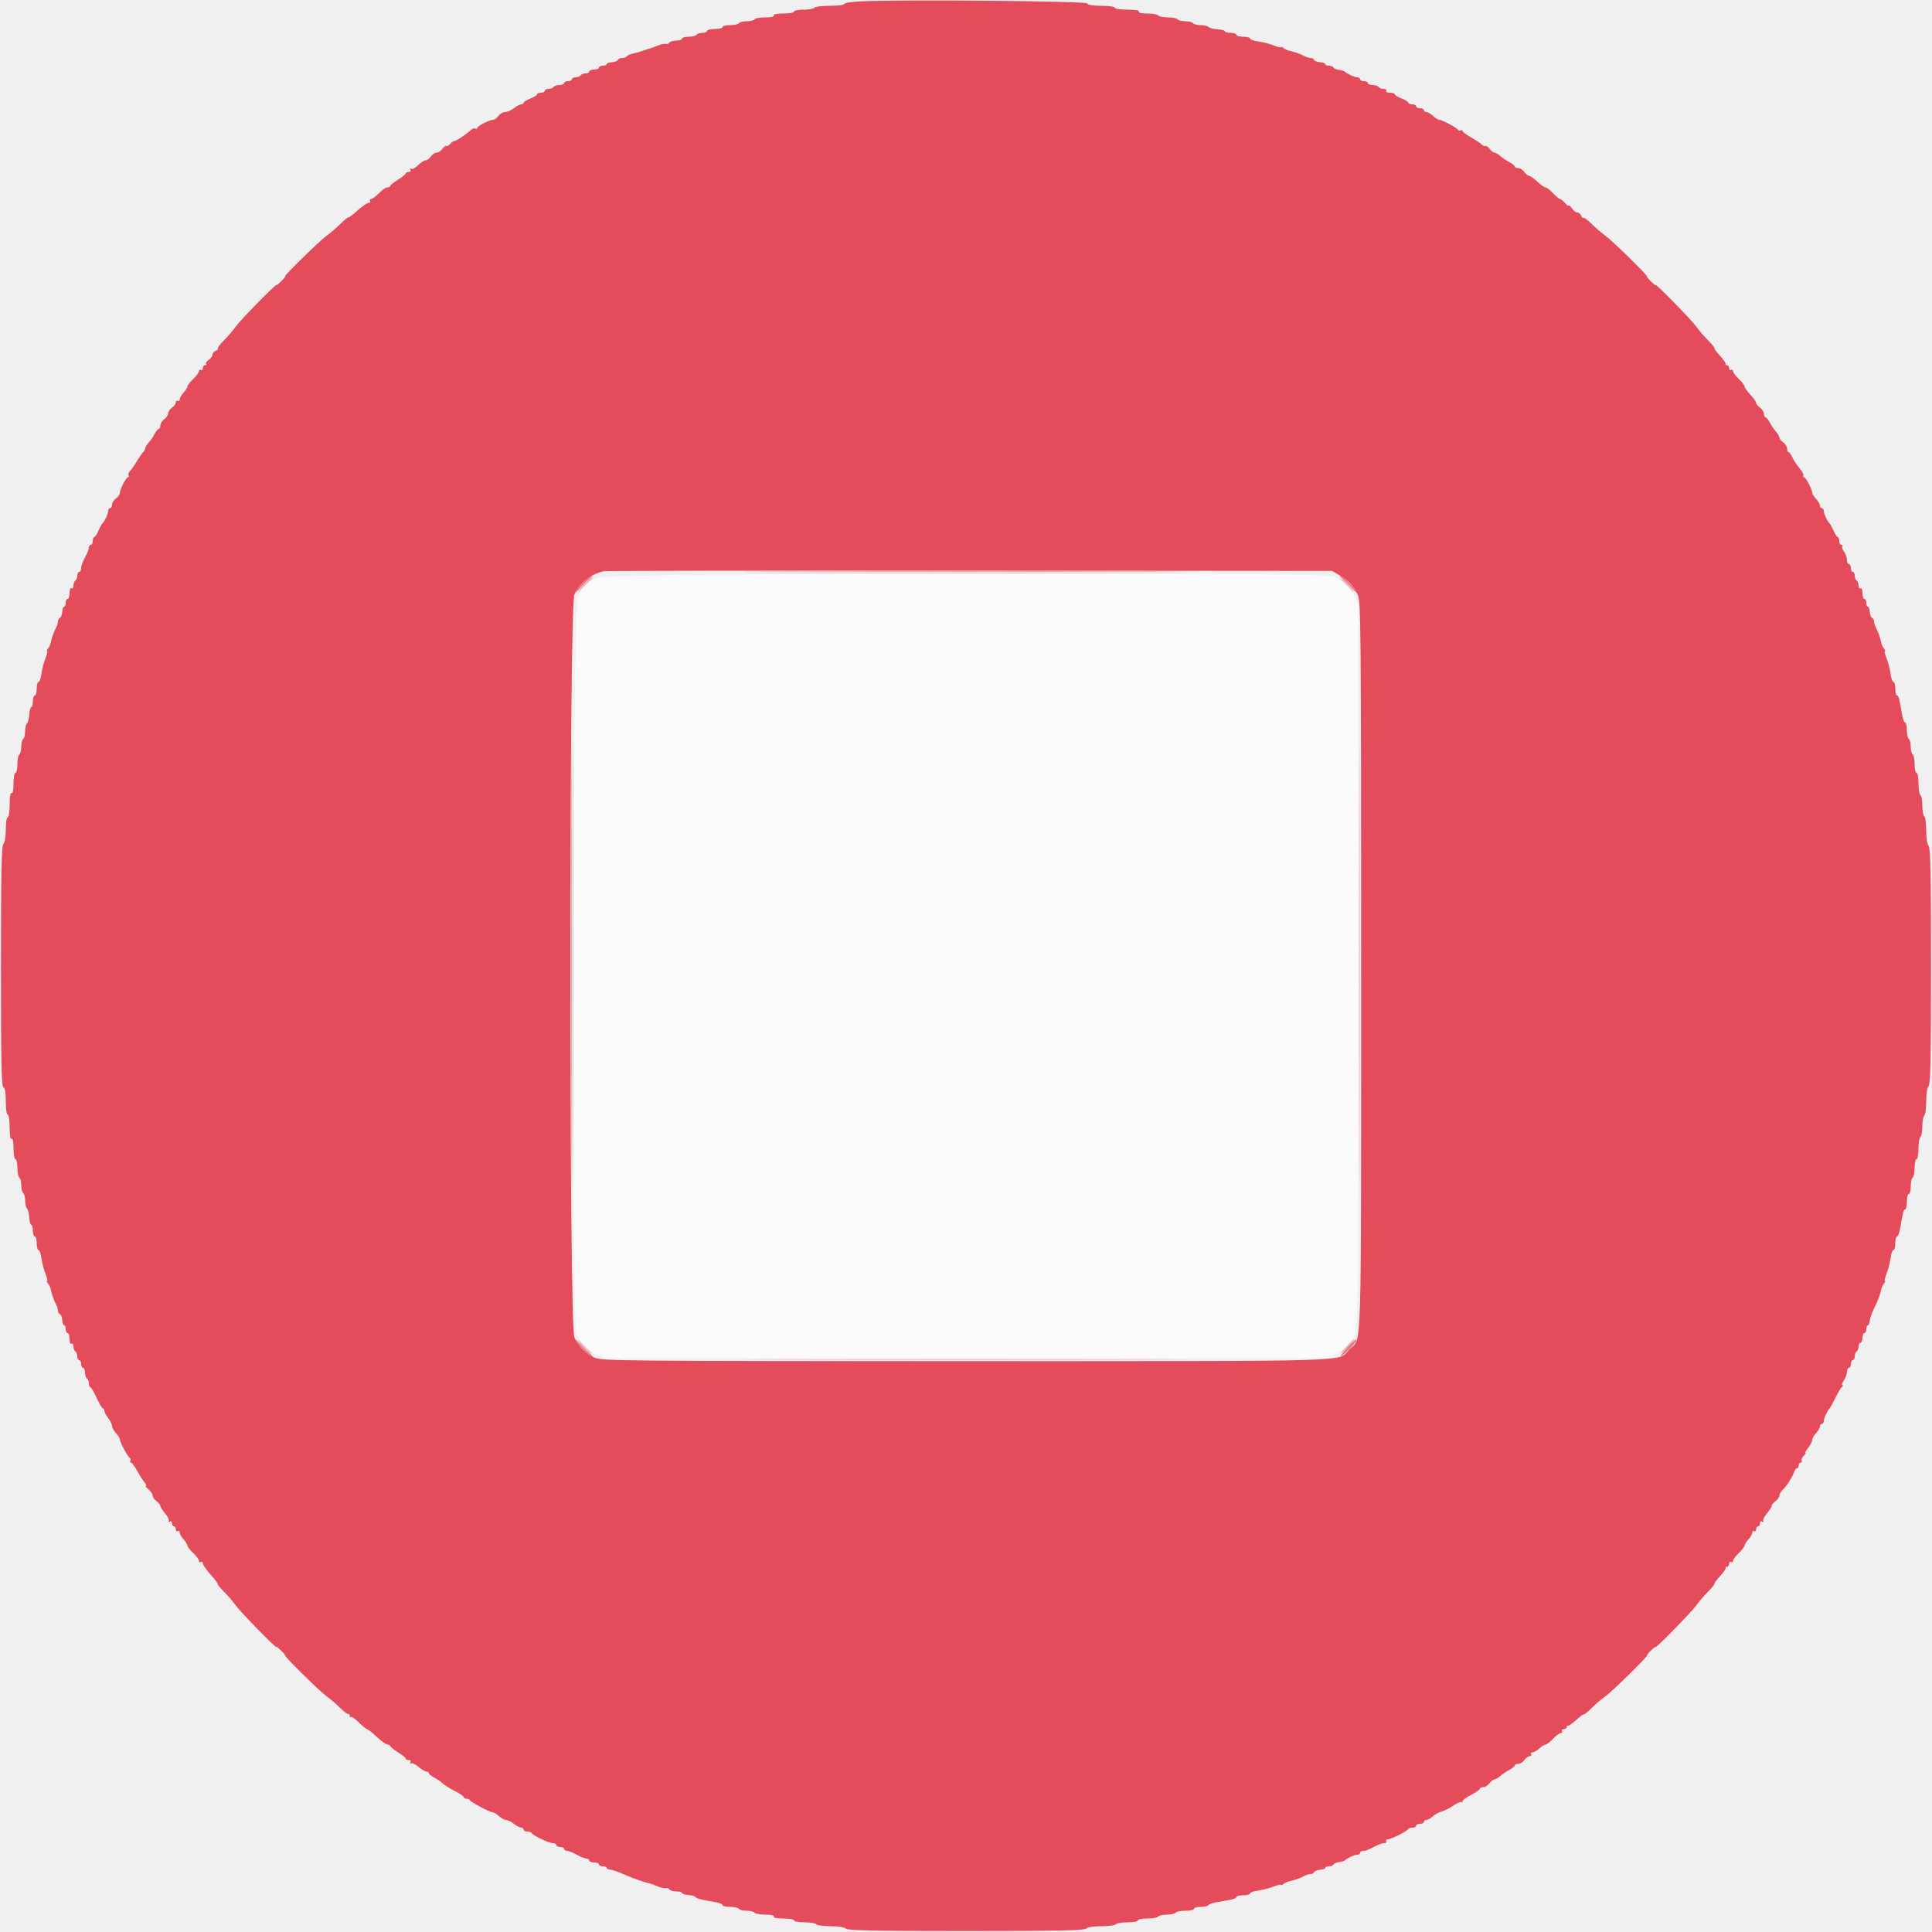
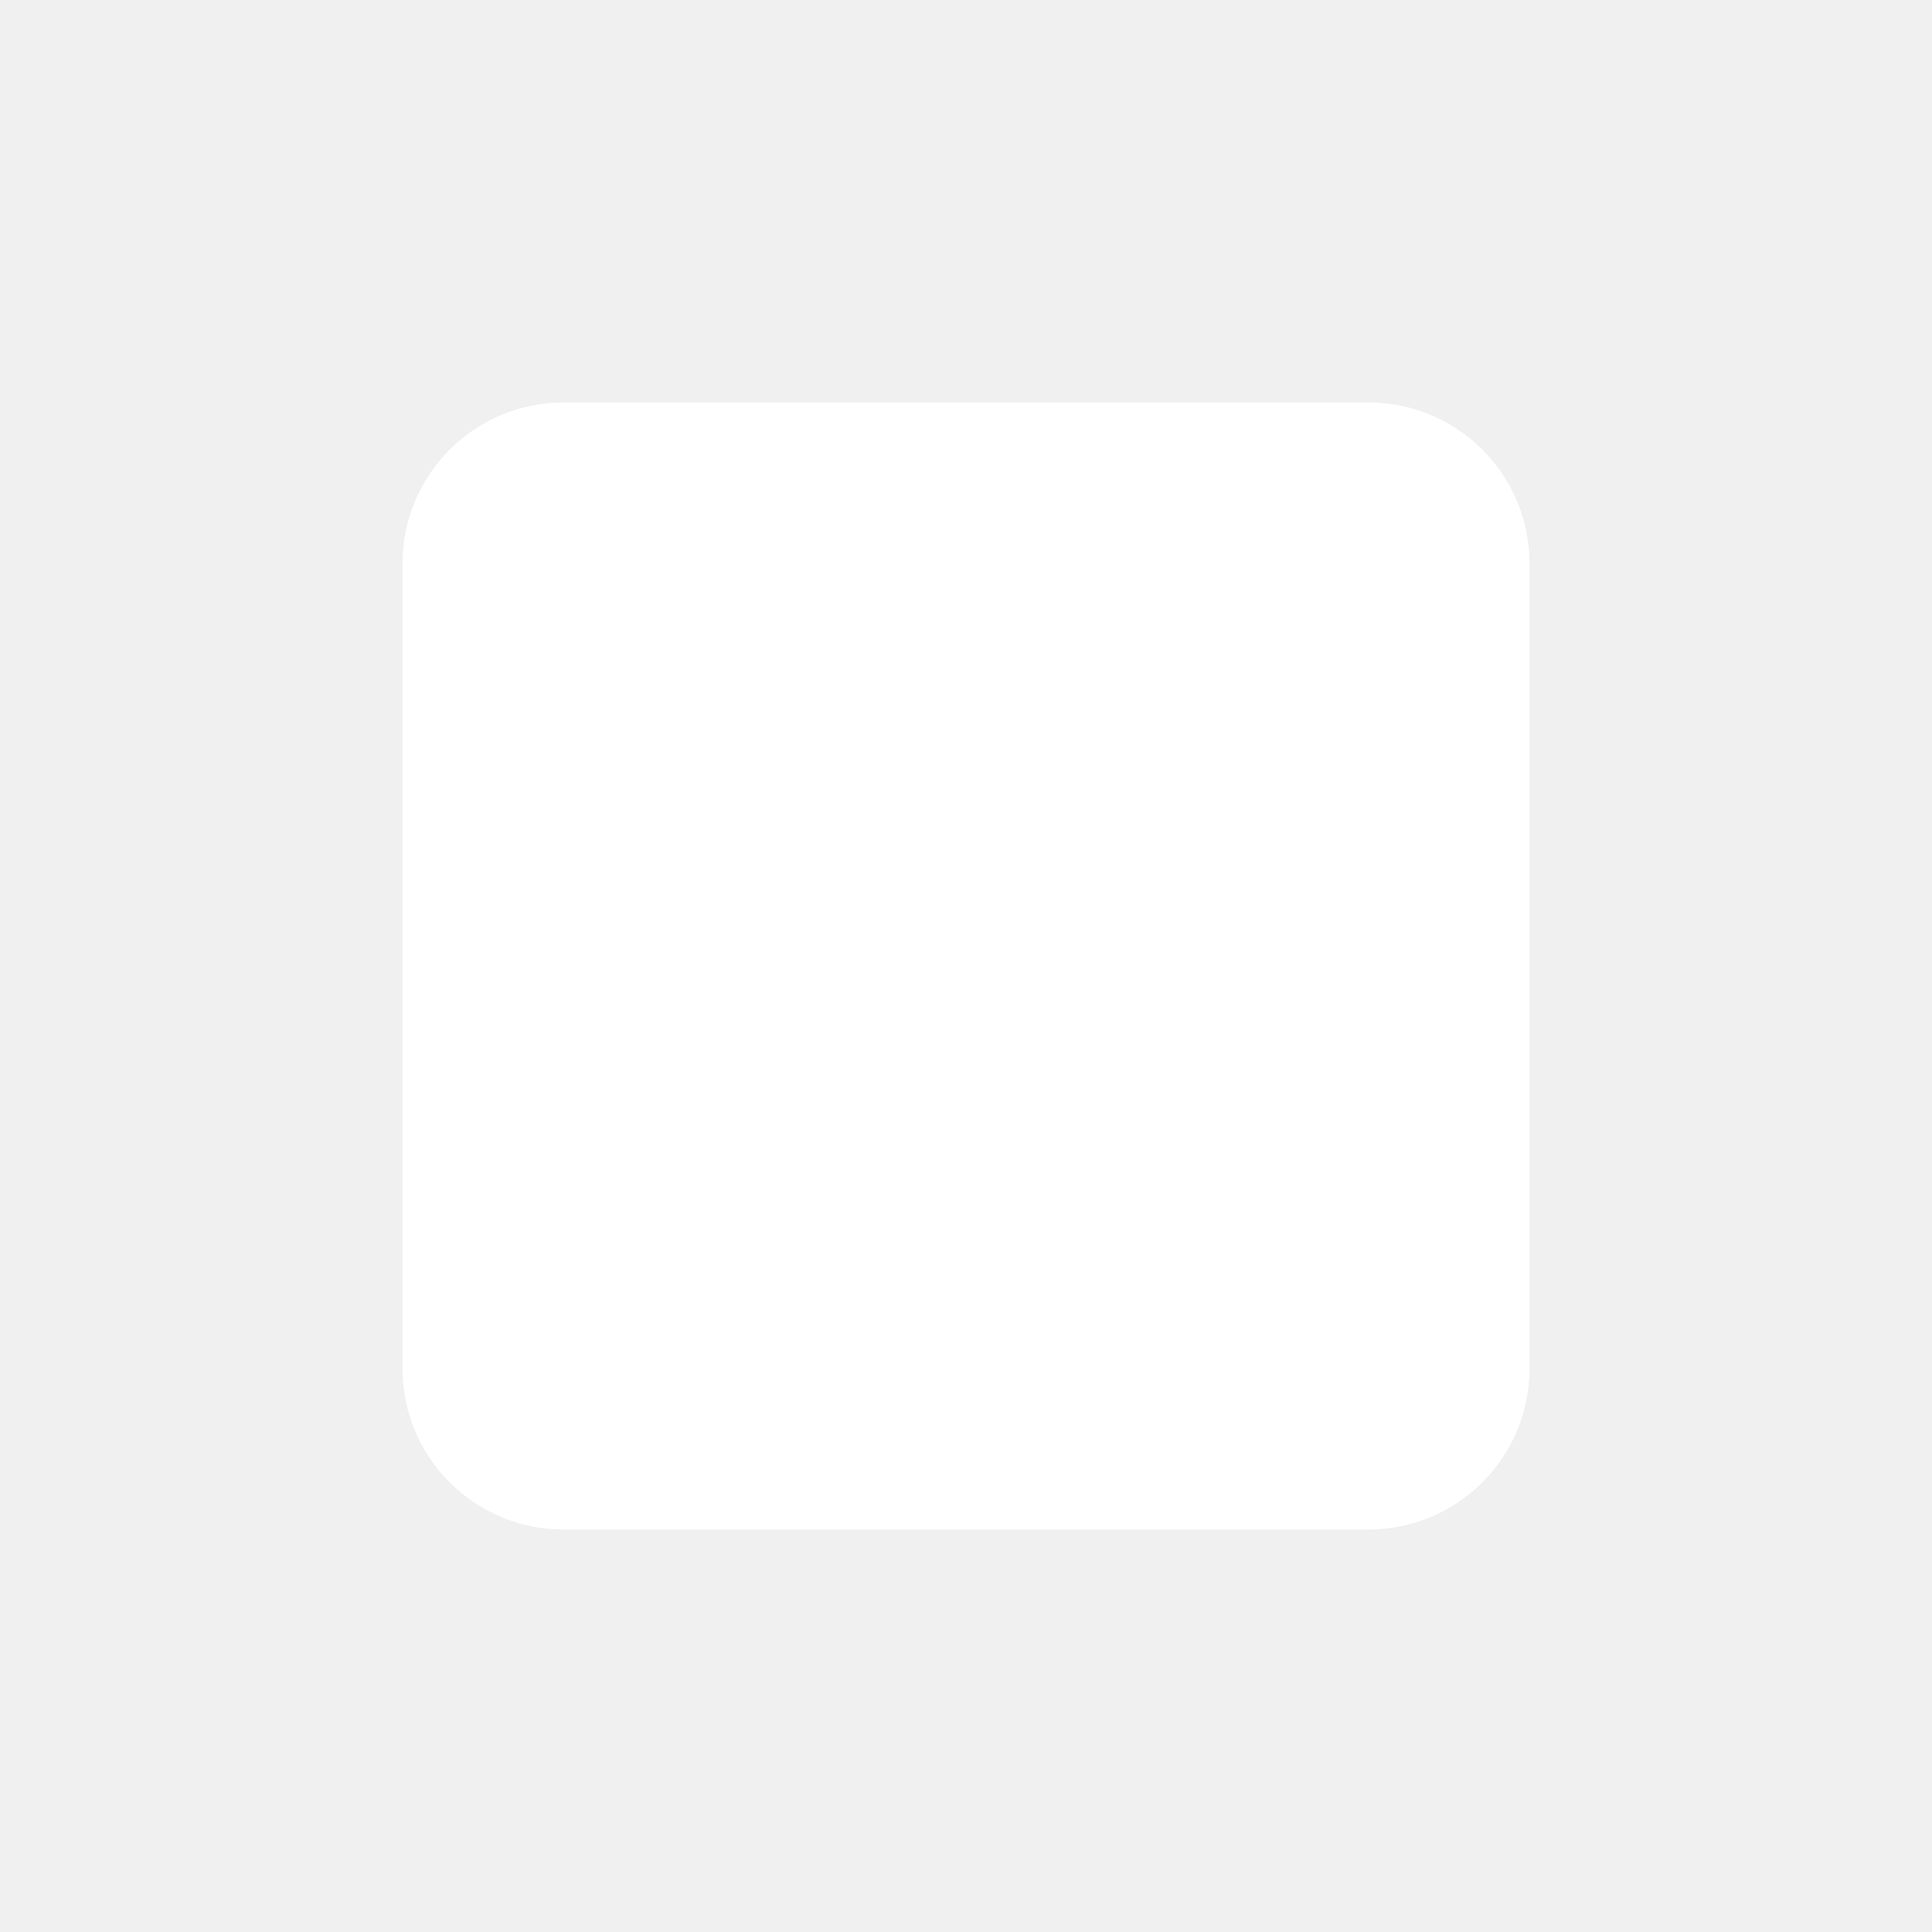
- <svg xmlns="http://www.w3.org/2000/svg" id="svg" version="1.1" width="400" height="400" viewBox="0, 0, 400,400">
-   <g id="svgg">
-     <path id="path0" d="M123.435 119.613 C 121.290 120.683,120.588 121.388,119.626 123.434 C 118.547 125.730,118.293 273.489,119.364 276.051 C 120.248 278.167,121.432 279.433,123.387 280.352 L 125.191 281.200 200.000 281.200 L 274.809 281.200 276.613 280.352 C 277.606 279.885,278.790 279.030,279.245 278.452 C 281.310 275.828,281.200 280.234,281.200 199.947 L 281.200 125.191 280.352 123.387 C 279.433 121.432,278.167 120.248,276.051 119.364 C 273.581 118.331,125.518 118.573,123.435 119.613 " stroke="none" fill="#fbfbfb" fill-rule="evenodd" />
-     <path id="path1" d="M178.300 0.275 C 176.375 0.361,174.800 0.604,174.800 0.816 C 174.800 1.027,173.461 1.200,171.824 1.200 C 170.187 1.200,168.736 1.380,168.600 1.600 C 168.464 1.820,167.463 2.000,166.376 2.000 C 165.289 2.000,164.400 2.180,164.400 2.400 C 164.400 2.620,163.399 2.800,162.176 2.800 C 160.796 2.800,160.047 2.952,160.200 3.200 C 160.352 3.446,159.679 3.600,158.447 3.600 C 157.347 3.600,156.336 3.780,156.200 4.000 C 156.064 4.220,155.344 4.400,154.600 4.400 C 153.856 4.400,153.136 4.580,153.000 4.800 C 152.864 5.020,152.043 5.200,151.176 5.200 C 150.309 5.200,149.600 5.380,149.600 5.600 C 149.600 5.820,148.880 6.000,148.000 6.000 C 147.120 6.000,146.400 6.180,146.400 6.400 C 146.400 6.620,145.961 6.800,145.424 6.800 C 144.887 6.800,144.336 6.980,144.200 7.200 C 144.064 7.420,143.333 7.600,142.576 7.600 C 141.819 7.600,141.200 7.780,141.200 8.000 C 141.200 8.220,140.671 8.400,140.024 8.400 C 139.377 8.400,138.730 8.590,138.587 8.821 C 138.444 9.053,138.118 9.172,137.863 9.086 C 137.609 8.999,136.816 9.172,136.102 9.469 C 135.388 9.766,134.668 10.029,134.502 10.052 C 134.336 10.076,133.750 10.267,133.200 10.477 C 132.650 10.687,131.701 10.958,131.092 11.081 C 130.482 11.203,129.886 11.460,129.768 11.652 C 129.650 11.843,129.218 12.000,128.810 12.000 C 128.401 12.000,128.007 12.178,127.933 12.397 C 127.860 12.615,127.305 12.834,126.700 12.884 C 126.095 12.934,125.600 13.115,125.600 13.287 C 125.600 13.459,125.240 13.600,124.800 13.600 C 124.360 13.600,124.000 13.780,124.000 14.000 C 124.000 14.220,123.550 14.400,123.000 14.400 C 122.450 14.400,122.000 14.580,122.000 14.800 C 122.000 15.020,121.651 15.200,121.224 15.200 C 120.797 15.200,120.336 15.380,120.200 15.600 C 120.064 15.820,119.603 16.000,119.176 16.000 C 118.749 16.000,118.400 16.180,118.400 16.400 C 118.400 16.620,118.040 16.800,117.600 16.800 C 117.160 16.800,116.800 16.980,116.800 17.200 C 116.800 17.420,116.361 17.600,115.824 17.600 C 115.287 17.600,114.736 17.780,114.600 18.000 C 114.464 18.220,114.003 18.400,113.576 18.400 C 113.149 18.400,112.800 18.580,112.800 18.800 C 112.800 19.020,112.440 19.200,112.000 19.200 C 111.560 19.200,111.200 19.346,111.200 19.525 C 111.200 19.704,110.570 20.098,109.800 20.400 C 109.030 20.702,108.400 21.096,108.400 21.275 C 108.400 21.454,108.175 21.604,107.900 21.609 C 107.625 21.614,106.950 21.970,106.400 22.400 C 105.850 22.830,105.035 23.186,104.588 23.191 C 104.142 23.196,103.517 23.560,103.200 24.000 C 102.883 24.440,102.399 24.800,102.125 24.800 C 101.356 24.800,98.800 26.105,98.800 26.498 C 98.800 26.690,98.635 26.745,98.432 26.620 C 98.230 26.495,97.820 26.619,97.521 26.896 C 96.557 27.791,94.443 29.200,94.065 29.200 C 93.863 29.200,93.476 29.468,93.204 29.796 C 92.932 30.123,92.583 30.313,92.428 30.217 C 92.273 30.121,91.893 30.393,91.585 30.821 C 91.276 31.250,90.743 31.600,90.400 31.600 C 90.057 31.600,89.517 31.960,89.200 32.400 C 88.883 32.840,88.385 33.200,88.094 33.200 C 87.802 33.200,87.110 33.653,86.556 34.208 C 86.002 34.762,85.352 35.094,85.112 34.946 C 84.851 34.785,84.791 34.862,84.962 35.138 C 85.131 35.412,84.993 35.600,84.624 35.600 C 84.281 35.600,84.000 35.738,84.000 35.906 C 84.000 36.074,83.280 36.656,82.400 37.200 C 81.520 37.744,80.800 38.326,80.800 38.494 C 80.800 38.662,80.532 38.800,80.203 38.800 C 79.875 38.800,79.091 39.340,78.460 40.000 C 77.829 40.660,77.097 41.200,76.833 41.200 C 76.569 41.200,76.464 41.380,76.600 41.600 C 76.736 41.820,76.604 42.000,76.308 42.000 C 76.011 42.000,74.976 42.716,74.009 43.592 C 73.042 44.467,72.182 45.116,72.100 45.033 C 72.017 44.950,71.286 45.545,70.475 46.355 C 69.664 47.165,68.396 48.252,67.659 48.771 C 66.319 49.712,58.654 57.200,59.029 57.200 C 59.139 57.200,58.817 57.626,58.314 58.146 C 57.811 58.667,57.343 59.045,57.274 58.987 C 57.059 58.807,49.764 66.246,48.771 67.659 C 48.252 68.396,47.165 69.664,46.355 70.475 C 45.545 71.286,44.980 72.046,45.099 72.165 C 45.217 72.284,45.019 72.495,44.657 72.633 C 44.296 72.772,44.000 73.126,44.000 73.420 C 44.000 73.714,43.641 74.206,43.203 74.513 C 42.764 74.820,42.524 75.191,42.669 75.336 C 42.814 75.481,42.723 75.600,42.467 75.600 C 42.210 75.600,42.000 75.881,42.000 76.224 C 42.000 76.567,41.820 76.736,41.600 76.600 C 41.380 76.464,41.200 76.569,41.200 76.833 C 41.200 77.097,40.660 77.829,40.000 78.460 C 39.340 79.091,38.800 79.793,38.800 80.020 C 38.800 80.247,38.440 80.820,38.000 81.292 C 37.560 81.764,37.200 82.398,37.200 82.699 C 37.200 83.001,37.020 83.136,36.800 83.000 C 36.580 82.864,36.400 82.994,36.400 83.288 C 36.400 83.583,36.040 84.083,35.600 84.400 C 35.160 84.717,34.800 85.257,34.800 85.600 C 34.800 85.943,34.440 86.483,34.000 86.800 C 33.560 87.117,33.200 87.697,33.200 88.088 C 33.200 88.480,33.050 88.800,32.868 88.800 C 32.685 88.800,32.281 89.295,31.970 89.900 C 31.660 90.505,31.134 91.270,30.803 91.600 C 30.471 91.930,30.141 92.468,30.068 92.796 C 29.995 93.124,29.806 93.484,29.647 93.596 C 29.488 93.708,28.924 94.520,28.394 95.400 C 27.864 96.280,27.197 97.240,26.911 97.532 C 26.626 97.825,26.495 98.230,26.620 98.432 C 26.745 98.635,26.690 98.800,26.498 98.800 C 26.105 98.800,24.800 101.356,24.800 102.125 C 24.800 102.399,24.440 102.883,24.000 103.200 C 23.560 103.517,23.200 104.097,23.200 104.488 C 23.200 104.880,23.020 105.200,22.800 105.200 C 22.580 105.200,22.400 105.472,22.400 105.805 C 22.400 106.392,21.640 107.994,21.168 108.400 C 21.040 108.510,20.681 109.185,20.370 109.900 C 20.059 110.615,19.669 111.200,19.502 111.200 C 19.336 111.200,19.200 111.560,19.200 112.000 C 19.200 112.440,19.020 112.800,18.800 112.800 C 18.580 112.800,18.400 113.065,18.400 113.388 C 18.400 113.711,18.040 114.617,17.600 115.400 C 17.160 116.183,16.800 117.179,16.800 117.612 C 16.800 118.045,16.620 118.400,16.400 118.400 C 16.180 118.400,16.000 118.749,16.000 119.176 C 16.000 119.603,15.820 120.064,15.600 120.200 C 15.380 120.336,15.200 120.807,15.200 121.247 C 15.200 121.687,15.020 121.936,14.800 121.800 C 14.567 121.656,14.400 122.063,14.400 122.776 C 14.400 123.449,14.220 124.000,14.000 124.000 C 13.780 124.000,13.600 124.360,13.600 124.800 C 13.600 125.240,13.459 125.600,13.287 125.600 C 13.115 125.600,12.934 126.095,12.884 126.700 C 12.834 127.305,12.615 127.860,12.397 127.933 C 12.178 128.007,12.000 128.324,12.000 128.639 C 12.000 128.953,11.833 129.523,11.629 129.905 C 11.146 130.811,10.717 132.009,10.532 132.969 C 10.451 133.391,10.186 133.976,9.943 134.269 C 9.701 134.561,9.610 134.800,9.741 134.800 C 9.873 134.800,9.789 135.295,9.555 135.900 C 9.015 137.294,8.762 138.266,8.512 139.900 C 8.402 140.615,8.152 141.200,7.956 141.200 C 7.760 141.200,7.600 141.830,7.600 142.600 C 7.600 143.370,7.420 144.000,7.200 144.000 C 6.980 144.000,6.800 144.540,6.800 145.200 C 6.800 145.860,6.657 146.400,6.482 146.400 C 6.307 146.400,6.118 147.075,6.063 147.899 C 6.007 148.724,5.790 149.570,5.581 149.779 C 5.371 149.989,5.200 150.743,5.200 151.456 C 5.200 152.169,5.020 152.864,4.800 153.000 C 4.580 153.136,4.400 153.856,4.400 154.600 C 4.400 155.344,4.220 156.064,4.000 156.200 C 3.780 156.336,3.600 157.247,3.600 158.224 C 3.600 159.201,3.420 160.000,3.200 160.000 C 2.980 160.000,2.800 161.001,2.800 162.224 C 2.800 163.604,2.648 164.353,2.400 164.200 C 2.149 164.045,2.000 164.929,2.000 166.576 C 2.000 168.059,1.826 169.200,1.600 169.200 C 1.376 169.200,1.200 170.307,1.200 171.720 C 1.200 173.203,0.994 174.446,0.700 174.740 C 0.311 175.129,0.200 180.743,0.200 200.087 C 0.200 219.608,0.307 224.969,0.700 225.100 C 1.036 225.212,1.200 226.176,1.200 228.033 C 1.200 229.611,1.372 230.800,1.600 230.800 C 1.826 230.800,2.000 231.941,2.000 233.424 C 2.000 235.071,2.149 235.955,2.400 235.800 C 2.648 235.647,2.800 236.396,2.800 237.776 C 2.800 238.999,2.980 240.000,3.200 240.000 C 3.420 240.000,3.600 240.799,3.600 241.776 C 3.600 242.753,3.780 243.664,4.000 243.800 C 4.220 243.936,4.400 244.656,4.400 245.400 C 4.400 246.144,4.580 246.864,4.800 247.000 C 5.020 247.136,5.200 247.831,5.200 248.544 C 5.200 249.257,5.371 250.011,5.581 250.221 C 5.790 250.430,6.007 251.276,6.063 252.101 C 6.118 252.925,6.307 253.600,6.482 253.600 C 6.657 253.600,6.800 254.140,6.800 254.800 C 6.800 255.460,6.980 256.000,7.200 256.000 C 7.420 256.000,7.600 256.630,7.600 257.400 C 7.600 258.170,7.760 258.800,7.956 258.800 C 8.152 258.800,8.402 259.385,8.512 260.100 C 8.762 261.734,9.015 262.706,9.555 264.100 C 9.789 264.705,9.873 265.200,9.741 265.200 C 9.610 265.200,9.701 265.439,9.943 265.731 C 10.186 266.024,10.451 266.609,10.532 267.031 C 10.717 267.991,11.146 269.189,11.629 270.095 C 11.833 270.477,12.000 271.047,12.000 271.361 C 12.000 271.676,12.178 271.993,12.397 272.067 C 12.615 272.140,12.834 272.695,12.884 273.300 C 12.934 273.905,13.115 274.400,13.287 274.400 C 13.459 274.400,13.600 274.760,13.600 275.200 C 13.600 275.640,13.780 276.000,14.000 276.000 C 14.220 276.000,14.400 276.551,14.400 277.224 C 14.400 277.937,14.567 278.344,14.800 278.200 C 15.020 278.064,15.200 278.313,15.200 278.753 C 15.200 279.193,15.380 279.664,15.600 279.800 C 15.820 279.936,16.000 280.397,16.000 280.824 C 16.000 281.251,16.180 281.600,16.400 281.600 C 16.620 281.600,16.800 281.960,16.800 282.400 C 16.800 282.840,16.980 283.200,17.200 283.200 C 17.420 283.200,17.600 283.639,17.600 284.176 C 17.600 284.713,17.780 285.264,18.000 285.400 C 18.220 285.536,18.400 285.997,18.400 286.424 C 18.400 286.851,18.535 287.201,18.700 287.201 C 18.865 287.202,19.450 288.192,20.000 289.400 C 20.550 290.608,21.135 291.598,21.300 291.599 C 21.465 291.599,21.604 291.825,21.609 292.100 C 21.614 292.375,21.970 293.050,22.400 293.600 C 22.830 294.150,23.186 294.881,23.191 295.225 C 23.196 295.568,23.560 296.236,24.000 296.708 C 24.440 297.180,24.800 297.749,24.800 297.971 C 24.800 298.534,26.403 301.555,26.848 301.830 C 27.049 301.954,27.109 302.223,26.983 302.428 C 26.856 302.632,26.910 302.800,27.103 302.800 C 27.295 302.800,27.873 303.565,28.386 304.500 C 28.899 305.435,29.590 306.515,29.921 306.900 C 30.253 307.285,30.379 307.600,30.201 307.600 C 30.023 307.600,30.265 307.936,30.739 308.347 C 31.212 308.758,31.600 309.348,31.600 309.659 C 31.600 309.969,31.960 310.483,32.400 310.800 C 32.840 311.117,33.200 311.562,33.200 311.788 C 33.201 312.015,33.647 312.718,34.192 313.352 C 34.737 313.986,35.069 314.689,34.930 314.914 C 34.784 315.149,34.873 315.202,35.138 315.038 C 35.412 314.869,35.600 315.007,35.600 315.376 C 35.600 315.719,35.780 316.000,36.000 316.000 C 36.220 316.000,36.400 316.281,36.400 316.624 C 36.400 316.967,36.580 317.136,36.800 317.000 C 37.020 316.864,37.200 316.999,37.200 317.301 C 37.200 317.602,37.560 318.236,38.000 318.708 C 38.440 319.180,38.800 319.753,38.800 319.980 C 38.800 320.207,39.340 320.909,40.000 321.540 C 40.660 322.171,41.200 322.903,41.200 323.167 C 41.200 323.431,41.380 323.536,41.600 323.400 C 41.820 323.264,42.000 323.396,42.000 323.692 C 42.000 323.989,42.716 325.024,43.592 325.991 C 44.467 326.958,45.116 327.818,45.033 327.900 C 44.950 327.983,45.545 328.714,46.355 329.525 C 47.165 330.336,48.252 331.604,48.771 332.341 C 49.712 333.681,57.200 341.346,57.200 340.971 C 57.200 340.861,57.626 341.183,58.146 341.686 C 58.667 342.189,59.051 342.651,59.000 342.713 C 58.826 342.925,66.281 350.261,67.643 351.218 C 68.389 351.743,69.664 352.835,70.475 353.645 C 71.286 354.455,72.051 355.016,72.175 354.892 C 72.299 354.768,72.400 354.907,72.400 355.200 C 72.400 355.493,72.514 355.619,72.653 355.480 C 72.793 355.341,73.531 355.851,74.293 356.613 C 75.056 357.376,75.820 358.000,75.991 358.000 C 76.161 358.000,77.066 358.720,78.000 359.600 C 78.934 360.480,79.947 361.200,80.249 361.200 C 80.552 361.200,80.800 361.338,80.800 361.506 C 80.800 361.674,81.520 362.256,82.400 362.800 C 83.280 363.344,84.000 363.926,84.000 364.094 C 84.000 364.262,84.281 364.400,84.624 364.400 C 84.993 364.400,85.131 364.588,84.962 364.862 C 84.798 365.127,84.851 365.216,85.086 365.070 C 85.311 364.931,86.014 365.263,86.648 365.808 C 87.282 366.353,88.025 366.799,88.300 366.800 C 88.575 366.800,88.800 366.950,88.800 367.132 C 88.800 367.315,89.295 367.719,89.900 368.030 C 90.505 368.340,91.270 368.869,91.600 369.204 C 91.930 369.539,93.055 370.244,94.100 370.770 C 95.145 371.296,96.000 371.877,96.000 372.063 C 96.000 372.248,96.255 372.400,96.567 372.400 C 96.878 372.400,97.193 372.535,97.267 372.700 C 97.447 373.105,101.389 375.200,101.971 375.200 C 102.225 375.200,102.820 375.560,103.292 376.000 C 103.764 376.440,104.432 376.804,104.775 376.809 C 105.119 376.814,105.850 377.170,106.400 377.600 C 106.950 378.030,107.625 378.386,107.900 378.391 C 108.175 378.396,108.400 378.580,108.400 378.800 C 108.400 379.020,108.745 379.200,109.167 379.200 C 109.588 379.200,109.993 379.335,110.067 379.500 C 110.288 379.999,113.622 381.600,114.438 381.600 C 114.857 381.600,115.200 381.780,115.200 382.000 C 115.200 382.220,115.560 382.400,116.000 382.400 C 116.440 382.400,116.800 382.580,116.800 382.800 C 116.800 383.020,117.065 383.200,117.388 383.200 C 117.711 383.200,118.617 383.560,119.400 384.000 C 120.183 384.440,121.089 384.800,121.412 384.800 C 121.735 384.800,122.000 384.980,122.000 385.200 C 122.000 385.420,122.450 385.600,123.000 385.600 C 123.550 385.600,124.000 385.780,124.000 386.000 C 124.000 386.220,124.360 386.400,124.800 386.400 C 125.240 386.400,125.600 386.542,125.600 386.715 C 125.600 386.888,125.934 387.055,126.342 387.086 C 126.750 387.116,127.875 387.493,128.842 387.923 C 130.869 388.825,133.866 389.892,134.400 389.902 C 134.510 389.904,135.230 390.168,136.000 390.488 C 136.770 390.809,137.609 391.001,137.863 390.914 C 138.118 390.828,138.444 390.947,138.587 391.179 C 138.730 391.410,139.377 391.600,140.024 391.600 C 140.671 391.600,141.200 391.742,141.200 391.915 C 141.200 392.088,141.778 392.274,142.484 392.328 C 143.191 392.382,143.866 392.575,143.984 392.758 C 144.187 393.069,145.181 393.323,148.300 393.863 C 149.015 393.986,149.600 394.248,149.600 394.444 C 149.600 394.640,150.309 394.800,151.176 394.800 C 152.043 394.800,152.864 394.980,153.000 395.200 C 153.136 395.420,153.856 395.600,154.600 395.600 C 155.344 395.600,156.064 395.780,156.200 396.000 C 156.336 396.220,157.347 396.400,158.447 396.400 C 159.679 396.400,160.352 396.554,160.200 396.800 C 160.047 397.048,160.796 397.200,162.176 397.200 C 163.399 397.200,164.400 397.380,164.400 397.600 C 164.400 397.820,165.379 398.000,166.576 398.000 C 167.773 398.000,168.864 398.180,169.000 398.400 C 169.136 398.620,170.461 398.800,171.944 398.800 C 173.567 398.800,174.839 398.999,175.140 399.300 C 175.529 399.689,181.045 399.800,200.000 399.800 C 218.955 399.800,224.471 399.689,224.860 399.300 C 225.161 398.999,226.433 398.800,228.056 398.800 C 229.539 398.800,230.864 398.620,231.000 398.400 C 231.136 398.180,232.227 398.000,233.424 398.000 C 234.621 398.000,235.600 397.820,235.600 397.600 C 235.600 397.380,236.489 397.200,237.576 397.200 C 238.663 397.200,239.664 397.020,239.800 396.800 C 239.936 396.580,240.746 396.400,241.600 396.400 C 242.454 396.400,243.264 396.220,243.400 396.000 C 243.536 395.780,244.447 395.600,245.424 395.600 C 246.401 395.600,247.200 395.420,247.200 395.200 C 247.200 394.980,247.819 394.800,248.576 394.800 C 249.333 394.800,250.052 394.640,250.173 394.444 C 250.294 394.249,251.024 393.979,251.796 393.844 C 252.568 393.710,253.830 393.490,254.600 393.356 C 255.370 393.222,256.000 392.952,256.000 392.756 C 256.000 392.560,256.630 392.400,257.400 392.400 C 258.170 392.400,258.800 392.240,258.800 392.044 C 258.800 391.848,259.385 391.598,260.100 391.488 C 261.734 391.238,262.706 390.985,264.100 390.445 C 264.705 390.211,265.200 390.127,265.200 390.259 C 265.200 390.390,265.439 390.299,265.731 390.057 C 266.024 389.814,266.609 389.549,267.031 389.468 C 267.991 389.283,269.189 388.854,270.095 388.371 C 270.477 388.167,271.047 388.000,271.361 388.000 C 271.676 388.000,271.993 387.822,272.067 387.603 C 272.140 387.385,272.695 387.166,273.300 387.116 C 273.905 387.066,274.400 386.885,274.400 386.713 C 274.400 386.541,274.745 386.400,275.167 386.400 C 275.588 386.400,275.993 386.237,276.067 386.038 C 276.140 385.839,276.650 385.614,277.200 385.538 C 277.750 385.462,278.290 385.310,278.400 385.200 C 278.878 384.722,280.439 384.000,280.995 384.000 C 281.328 384.000,281.600 383.820,281.600 383.600 C 281.600 383.380,281.872 383.200,282.205 383.200 C 282.793 383.200,283.218 383.033,285.095 382.062 C 285.587 381.808,286.272 381.600,286.618 381.600 C 286.964 381.600,287.136 381.420,287.000 381.200 C 286.864 380.980,287.016 380.800,287.339 380.800 C 288.022 380.800,291.338 379.140,291.533 378.700 C 291.607 378.535,292.012 378.400,292.433 378.400 C 292.855 378.400,293.200 378.220,293.200 378.000 C 293.200 377.780,293.560 377.600,294.000 377.600 C 294.440 377.600,294.800 377.420,294.800 377.200 C 294.800 376.980,295.036 376.800,295.325 376.800 C 295.613 376.800,296.204 376.469,296.638 376.065 C 297.072 375.661,297.884 375.215,298.443 375.075 C 299.001 374.935,300.106 374.381,300.897 373.844 C 301.688 373.307,302.440 372.973,302.567 373.101 C 302.695 373.229,302.800 373.152,302.800 372.930 C 302.800 372.707,303.610 372.109,304.600 371.600 C 305.590 371.091,306.400 370.523,306.400 370.337 C 306.400 370.152,306.720 370.000,307.112 370.000 C 307.503 370.000,308.083 369.640,308.400 369.200 C 308.717 368.760,309.173 368.400,309.413 368.400 C 309.653 368.400,310.198 368.085,310.625 367.700 C 311.051 367.315,311.895 366.745,312.500 366.432 C 313.105 366.120,313.600 365.715,313.600 365.532 C 313.600 365.350,313.920 365.200,314.312 365.200 C 314.703 365.200,315.283 364.840,315.600 364.400 C 315.917 363.960,316.417 363.600,316.712 363.600 C 317.006 363.600,317.136 363.420,317.000 363.200 C 316.864 362.980,316.999 362.800,317.301 362.800 C 317.602 362.800,318.236 362.440,318.708 362.000 C 319.180 361.560,319.753 361.200,319.980 361.200 C 320.207 361.200,320.909 360.660,321.540 360.000 C 322.171 359.340,322.903 358.800,323.167 358.800 C 323.431 358.800,323.536 358.620,323.400 358.400 C 323.264 358.180,323.433 358.000,323.776 358.000 C 324.119 358.000,324.400 357.790,324.400 357.533 C 324.400 357.277,324.495 357.162,324.611 357.277 C 324.727 357.393,325.479 356.886,326.283 356.150 C 327.087 355.413,327.813 354.880,327.898 354.964 C 327.982 355.049,328.714 354.455,329.525 353.645 C 330.336 352.835,331.604 351.748,332.341 351.229 C 333.754 350.236,341.193 342.941,341.013 342.726 C 340.955 342.657,341.333 342.189,341.854 341.686 C 342.374 341.183,342.800 340.861,342.800 340.971 C 342.800 341.346,350.288 333.681,351.229 332.341 C 351.748 331.604,352.835 330.336,353.645 329.525 C 354.455 328.714,355.049 327.982,354.964 327.898 C 354.880 327.813,355.413 327.087,356.150 326.283 C 356.886 325.479,357.393 324.727,357.277 324.611 C 357.162 324.495,357.277 324.400,357.533 324.400 C 357.790 324.400,358.000 324.119,358.000 323.776 C 358.000 323.433,358.180 323.264,358.400 323.400 C 358.620 323.536,358.800 323.431,358.800 323.167 C 358.800 322.903,359.340 322.171,360.000 321.540 C 360.660 320.909,361.200 320.207,361.200 319.980 C 361.200 319.753,361.560 319.180,362.000 318.708 C 362.440 318.236,362.800 317.602,362.800 317.301 C 362.800 316.999,362.980 316.864,363.200 317.000 C 363.420 317.136,363.600 316.967,363.600 316.624 C 363.600 316.281,363.780 316.000,364.000 316.000 C 364.220 316.000,364.400 315.719,364.400 315.376 C 364.400 315.007,364.588 314.869,364.862 315.038 C 365.127 315.202,365.216 315.149,365.070 314.914 C 364.931 314.689,365.263 313.986,365.808 313.352 C 366.353 312.718,366.799 312.015,366.800 311.788 C 366.800 311.562,367.160 311.117,367.600 310.800 C 368.040 310.483,368.400 309.969,368.400 309.659 C 368.400 309.348,368.715 308.802,369.100 308.446 C 369.896 307.709,371.141 305.742,371.471 304.700 C 371.593 304.315,371.852 304.000,372.047 304.000 C 372.241 304.000,372.400 303.730,372.400 303.400 C 372.400 303.070,372.591 302.800,372.824 302.800 C 373.057 302.800,373.145 302.635,373.020 302.432 C 372.895 302.230,373.077 301.780,373.425 301.432 C 373.773 301.085,373.941 300.800,373.800 300.800 C 373.658 300.800,373.915 300.326,374.371 299.746 C 374.827 299.166,375.200 298.439,375.200 298.129 C 375.200 297.820,375.560 297.180,376.000 296.708 C 376.440 296.236,376.800 295.613,376.800 295.325 C 376.800 295.036,376.980 294.800,377.200 294.800 C 377.420 294.800,377.600 294.528,377.600 294.195 C 377.600 293.634,378.330 292.063,378.805 291.600 C 378.918 291.490,379.456 290.500,380.000 289.400 C 380.544 288.300,381.172 287.268,381.395 287.106 C 381.618 286.944,381.644 286.809,381.454 286.806 C 381.264 286.803,381.399 286.356,381.754 285.814 C 382.109 285.272,382.400 284.462,382.400 284.014 C 382.400 283.566,382.580 283.200,382.800 283.200 C 383.020 283.200,383.200 282.840,383.200 282.400 C 383.200 281.960,383.380 281.600,383.600 281.600 C 383.820 281.600,384.000 281.251,384.000 280.824 C 384.000 280.397,384.180 279.936,384.400 279.800 C 384.620 279.664,384.800 279.203,384.800 278.776 C 384.800 278.349,384.980 278.000,385.200 278.000 C 385.420 278.000,385.600 277.550,385.600 277.000 C 385.600 276.450,385.780 276.000,386.000 276.000 C 386.220 276.000,386.400 275.640,386.400 275.200 C 386.400 274.760,386.542 274.400,386.715 274.400 C 386.888 274.400,387.060 274.001,387.097 273.513 C 387.133 273.026,387.515 271.901,387.945 271.013 C 388.879 269.083,389.270 268.063,389.468 267.031 C 389.549 266.609,389.814 266.024,390.057 265.731 C 390.299 265.439,390.390 265.200,390.259 265.200 C 390.127 265.200,390.211 264.705,390.445 264.100 C 390.985 262.706,391.238 261.734,391.488 260.100 C 391.598 259.385,391.848 258.800,392.044 258.800 C 392.240 258.800,392.400 258.170,392.400 257.400 C 392.400 256.630,392.560 256.000,392.756 256.000 C 392.952 256.000,393.227 255.325,393.368 254.500 C 393.990 250.849,394.107 250.400,394.444 250.400 C 394.640 250.400,394.800 249.680,394.800 248.800 C 394.800 247.920,394.980 247.200,395.200 247.200 C 395.420 247.200,395.600 246.491,395.600 245.624 C 395.600 244.757,395.780 243.936,396.000 243.800 C 396.220 243.664,396.400 242.753,396.400 241.776 C 396.400 240.799,396.580 240.000,396.800 240.000 C 397.020 240.000,397.200 239.021,397.200 237.824 C 397.200 236.627,397.380 235.536,397.600 235.400 C 397.820 235.264,398.000 234.274,398.000 233.200 C 398.000 232.126,398.180 231.136,398.400 231.000 C 398.620 230.864,398.800 229.539,398.800 228.056 C 398.800 226.433,398.999 225.161,399.300 224.860 C 399.689 224.471,399.800 218.955,399.800 200.000 C 399.800 181.045,399.689 175.529,399.300 175.140 C 398.999 174.839,398.800 173.567,398.800 171.944 C 398.800 170.461,398.620 169.136,398.400 169.000 C 398.180 168.864,398.000 167.874,398.000 166.800 C 398.000 165.726,397.820 164.736,397.600 164.600 C 397.380 164.464,397.200 163.373,397.200 162.176 C 397.200 160.979,397.020 160.000,396.800 160.000 C 396.580 160.000,396.400 159.201,396.400 158.224 C 396.400 157.247,396.220 156.336,396.000 156.200 C 395.780 156.064,395.600 155.344,395.600 154.600 C 395.600 153.856,395.420 153.136,395.200 153.000 C 394.980 152.864,394.800 152.043,394.800 151.176 C 394.800 150.309,394.640 149.600,394.444 149.600 C 394.248 149.600,393.973 148.925,393.832 148.100 C 393.210 144.449,393.093 144.000,392.756 144.000 C 392.560 144.000,392.400 143.370,392.400 142.600 C 392.400 141.830,392.240 141.200,392.044 141.200 C 391.848 141.200,391.598 140.615,391.488 139.900 C 391.238 138.266,390.985 137.294,390.445 135.900 C 390.211 135.295,390.127 134.800,390.259 134.800 C 390.390 134.800,390.299 134.561,390.057 134.269 C 389.814 133.976,389.549 133.391,389.468 132.969 C 389.283 132.009,388.854 130.811,388.371 129.905 C 388.167 129.523,388.000 128.953,388.000 128.639 C 388.000 128.324,387.822 128.007,387.603 127.933 C 387.385 127.860,387.166 127.305,387.116 126.700 C 387.066 126.095,386.885 125.600,386.713 125.600 C 386.541 125.600,386.400 125.240,386.400 124.800 C 386.400 124.360,386.220 124.000,386.000 124.000 C 385.780 124.000,385.600 123.449,385.600 122.776 C 385.600 122.063,385.433 121.656,385.200 121.800 C 384.980 121.936,384.800 121.687,384.800 121.247 C 384.800 120.807,384.620 120.336,384.400 120.200 C 384.180 120.064,384.000 119.603,384.000 119.176 C 384.000 118.749,383.820 118.400,383.600 118.400 C 383.380 118.400,383.200 118.040,383.200 117.600 C 383.200 117.160,383.020 116.800,382.800 116.800 C 382.580 116.800,382.394 116.395,382.387 115.900 C 382.380 115.405,382.116 114.658,381.800 114.241 C 381.484 113.824,381.320 113.329,381.436 113.141 C 381.552 112.953,381.457 112.800,381.224 112.800 C 380.991 112.800,380.800 112.440,380.800 112.000 C 380.800 111.560,380.664 111.200,380.498 111.200 C 380.331 111.200,379.941 110.615,379.630 109.900 C 379.319 109.185,378.960 108.510,378.832 108.400 C 378.360 107.994,377.600 106.392,377.600 105.805 C 377.600 105.472,377.420 105.200,377.200 105.200 C 376.980 105.200,376.800 104.964,376.800 104.675 C 376.800 104.387,376.440 103.764,376.000 103.292 C 375.560 102.820,375.200 102.252,375.200 102.030 C 375.200 101.334,373.868 98.800,373.502 98.800 C 373.310 98.800,373.250 98.643,373.368 98.452 C 373.486 98.261,373.134 97.586,372.586 96.952 C 372.037 96.318,371.367 95.305,371.097 94.700 C 370.826 94.095,370.469 93.600,370.302 93.600 C 370.136 93.600,370.000 93.280,370.000 92.888 C 370.000 92.497,369.640 91.917,369.200 91.600 C 368.760 91.283,368.400 90.827,368.400 90.587 C 368.400 90.347,368.085 89.802,367.700 89.375 C 367.315 88.949,366.745 88.105,366.432 87.500 C 366.120 86.895,365.715 86.400,365.532 86.400 C 365.350 86.400,365.200 86.080,365.200 85.688 C 365.200 85.297,364.840 84.717,364.400 84.400 C 363.960 84.083,363.599 83.638,363.598 83.412 C 363.597 83.185,363.057 82.425,362.398 81.722 C 361.739 81.019,361.200 80.255,361.200 80.025 C 361.200 79.795,360.660 79.091,360.000 78.460 C 359.340 77.829,358.800 77.097,358.800 76.833 C 358.800 76.569,358.620 76.464,358.400 76.600 C 358.180 76.736,358.000 76.567,358.000 76.224 C 358.000 75.881,357.790 75.600,357.533 75.600 C 357.277 75.600,357.162 75.505,357.277 75.389 C 357.393 75.273,356.886 74.521,356.150 73.717 C 355.413 72.913,354.880 72.187,354.964 72.102 C 355.049 72.018,354.455 71.286,353.645 70.475 C 352.835 69.664,351.748 68.396,351.229 67.659 C 350.288 66.319,342.800 58.654,342.800 59.029 C 342.800 59.139,342.374 58.817,341.854 58.314 C 341.333 57.811,340.955 57.343,341.013 57.274 C 341.193 57.059,333.754 49.764,332.341 48.771 C 331.604 48.252,330.336 47.165,329.525 46.355 C 328.714 45.545,327.954 44.980,327.835 45.099 C 327.716 45.217,327.505 45.019,327.367 44.657 C 327.228 44.296,326.874 44.000,326.580 44.000 C 326.286 44.000,325.765 43.600,325.423 43.111 C 325.080 42.622,324.800 42.380,324.800 42.572 C 324.800 42.765,324.464 42.535,324.053 42.061 C 323.642 41.588,323.167 41.200,322.996 41.200 C 322.826 41.200,322.171 40.660,321.540 40.000 C 320.909 39.340,320.205 38.800,319.975 38.800 C 319.745 38.800,318.981 38.261,318.278 37.602 C 317.575 36.943,316.815 36.403,316.588 36.402 C 316.362 36.401,315.917 36.040,315.600 35.600 C 315.283 35.160,314.703 34.800,314.312 34.800 C 313.920 34.800,313.600 34.650,313.600 34.468 C 313.600 34.285,313.105 33.880,312.500 33.568 C 311.895 33.255,311.051 32.685,310.625 32.300 C 310.198 31.915,309.653 31.600,309.413 31.600 C 309.173 31.600,308.724 31.250,308.415 30.821 C 308.107 30.393,307.722 30.125,307.559 30.225 C 307.397 30.325,307.025 30.171,306.732 29.881 C 306.440 29.592,305.435 28.927,304.500 28.404 C 303.565 27.881,302.800 27.295,302.800 27.103 C 302.800 26.910,302.632 26.856,302.428 26.983 C 302.223 27.109,301.954 27.049,301.830 26.848 C 301.555 26.403,298.534 24.800,297.971 24.800 C 297.749 24.800,297.180 24.440,296.708 24.000 C 296.236 23.560,295.613 23.200,295.325 23.200 C 295.036 23.200,294.800 23.020,294.800 22.800 C 294.800 22.580,294.440 22.400,294.000 22.400 C 293.560 22.400,293.200 22.220,293.200 22.000 C 293.200 21.780,292.840 21.600,292.400 21.600 C 291.960 21.600,291.600 21.454,291.600 21.275 C 291.600 21.096,290.970 20.702,290.200 20.400 C 289.430 20.098,288.800 19.704,288.800 19.525 C 288.800 19.346,288.339 19.200,287.776 19.200 C 287.196 19.200,286.860 19.027,287.000 18.800 C 287.136 18.580,286.887 18.400,286.447 18.400 C 286.007 18.400,285.536 18.220,285.400 18.000 C 285.264 17.780,284.713 17.600,284.176 17.600 C 283.639 17.600,283.200 17.420,283.200 17.200 C 283.200 16.980,282.840 16.800,282.400 16.800 C 281.960 16.800,281.600 16.620,281.600 16.400 C 281.600 16.180,281.328 16.000,280.995 16.000 C 280.439 16.000,278.878 15.278,278.400 14.800 C 278.290 14.690,277.750 14.538,277.200 14.462 C 276.650 14.386,276.140 14.161,276.067 13.962 C 275.993 13.763,275.588 13.600,275.167 13.600 C 274.745 13.600,274.400 13.459,274.400 13.287 C 274.400 13.115,273.905 12.934,273.300 12.884 C 272.695 12.834,272.140 12.615,272.067 12.397 C 271.993 12.178,271.676 12.000,271.361 12.000 C 271.047 12.000,270.477 11.833,270.095 11.629 C 269.189 11.146,267.991 10.717,267.031 10.532 C 266.609 10.451,266.024 10.186,265.731 9.943 C 265.439 9.701,265.200 9.610,265.200 9.741 C 265.200 9.873,264.705 9.789,264.100 9.555 C 262.706 9.015,261.734 8.762,260.100 8.512 C 259.385 8.402,258.800 8.152,258.800 7.956 C 258.800 7.760,258.170 7.600,257.400 7.600 C 256.630 7.600,256.000 7.420,256.000 7.200 C 256.000 6.980,255.460 6.800,254.800 6.800 C 254.140 6.800,253.600 6.657,253.600 6.482 C 253.600 6.307,252.925 6.118,252.101 6.063 C 251.276 6.007,250.430 5.790,250.221 5.581 C 250.011 5.371,249.257 5.200,248.544 5.200 C 247.831 5.200,247.136 5.020,247.000 4.800 C 246.864 4.580,246.144 4.400,245.400 4.400 C 244.656 4.400,243.936 4.220,243.800 4.000 C 243.664 3.780,242.764 3.600,241.800 3.600 C 240.836 3.600,239.936 3.420,239.800 3.200 C 239.664 2.980,238.653 2.800,237.553 2.800 C 236.321 2.800,235.648 2.646,235.800 2.400 C 235.955 2.149,235.071 2.000,233.424 2.000 C 231.941 2.000,230.800 1.826,230.800 1.600 C 230.800 1.372,229.611 1.200,228.033 1.200 C 226.198 1.200,225.211 1.034,225.103 0.708 C 224.941 0.222,187.291 -0.126,178.300 0.275 M277.392 119.145 C 279.275 120.262,280.202 121.267,281.123 123.187 C 281.752 124.499,281.800 129.976,281.800 200.000 C 281.800 283.438,282.003 276.760,279.382 279.382 C 276.760 282.003,283.438 281.800,200.000 281.800 C 128.243 281.800,124.527 281.765,123.099 281.081 C 121.193 280.167,119.833 278.807,118.919 276.901 C 117.800 274.565,117.800 125.435,118.919 123.099 C 120.103 120.628,122.290 118.892,125.000 118.271 C 125.440 118.170,159.550 118.113,200.800 118.144 L 275.800 118.200 277.392 119.145 " stroke="none" fill="#e44c5c" fill-rule="evenodd" />
-     <path id="path2" d="" stroke="none" fill="#ec8c94" fill-rule="evenodd" />
-     <path id="path3" d="M162.700 118.700 C 183.215 118.757,216.785 118.757,237.300 118.700 C 257.815 118.643,241.030 118.596,200.000 118.596 C 158.970 118.596,142.185 118.643,162.700 118.700 M121.451 120.431 C 120.870 120.888,120.204 121.653,119.971 122.131 C 119.591 122.909,119.627 122.900,120.317 122.044 C 120.741 121.518,121.518 120.757,122.044 120.353 C 122.570 119.949,122.889 119.614,122.754 119.609 C 122.619 119.604,122.032 119.974,121.451 120.431 M277.956 120.317 C 278.482 120.741,279.262 121.518,279.691 122.044 C 280.119 122.570,280.336 122.730,280.174 122.400 C 279.692 121.421,278.664 120.353,277.804 119.936 C 277.194 119.640,277.230 119.732,277.956 120.317 M118.596 200.000 C 118.596 241.030,118.643 257.815,118.700 237.300 C 118.757 216.785,118.757 183.215,118.700 162.700 C 118.643 142.185,118.596 158.970,118.596 200.000 M281.396 200.000 C 281.396 240.810,281.443 257.505,281.500 237.100 C 281.557 216.695,281.557 183.305,281.500 162.900 C 281.443 142.495,281.396 159.190,281.396 200.000 M119.936 277.804 C 120.353 278.664,121.421 279.692,122.400 280.174 C 122.730 280.336,122.570 280.119,122.044 279.691 C 121.518 279.262,120.741 278.482,120.317 277.956 C 119.732 277.230,119.640 277.194,119.936 277.804 M278.638 278.895 C 277.162 280.435,277.328 280.629,278.937 279.244 C 279.573 278.696,280.640 277.138,280.314 277.233 C 280.251 277.252,279.497 277.999,278.638 278.895 M162.732 281.500 C 183.264 281.557,216.744 281.557,237.132 281.500 C 257.519 281.443,240.720 281.396,199.800 281.396 C 158.880 281.396,142.199 281.443,162.732 281.500 " stroke="none" fill="#f4acb4" fill-rule="evenodd" />
-     <path id="path4" d="M162.700 118.300 C 183.215 118.357,216.785 118.357,237.300 118.300 C 257.815 118.243,241.030 118.196,200.000 118.196 C 158.970 118.196,142.185 118.243,162.700 118.300 M120.640 120.640 C 119.848 121.432,119.200 122.266,119.200 122.494 C 119.200 122.722,119.567 122.441,120.016 121.870 C 120.465 121.299,121.299 120.465,121.870 120.016 C 122.441 119.567,122.722 119.200,122.494 119.200 C 122.266 119.200,121.432 119.848,120.640 120.640 M278.130 120.016 C 278.701 120.465,279.535 121.299,279.984 121.870 C 280.433 122.441,280.800 122.722,280.800 122.494 C 280.800 121.955,278.045 119.200,277.506 119.200 C 277.278 119.200,277.559 119.567,278.130 120.016 M118.196 200.000 C 118.196 241.030,118.243 257.815,118.300 237.300 C 118.357 216.785,118.357 183.215,118.300 162.700 C 118.243 142.185,118.196 158.970,118.196 200.000 M281.796 200.000 C 281.796 241.030,281.843 257.815,281.900 237.300 C 281.957 216.785,281.957 183.215,281.900 162.700 C 281.843 142.185,281.796 158.970,281.796 200.000 M119.200 277.506 C 119.200 278.045,121.955 280.800,122.494 280.800 C 122.722 280.800,122.441 280.433,121.870 279.984 C 121.299 279.535,120.465 278.701,120.016 278.130 C 119.567 277.559,119.200 277.278,119.200 277.506 M278.947 279.055 C 278.038 280.015,277.435 280.800,277.607 280.800 C 278.042 280.800,280.800 278.001,280.800 277.560 C 280.800 277.087,280.851 277.046,278.947 279.055 M162.700 281.900 C 183.215 281.957,216.785 281.957,237.300 281.900 C 257.815 281.843,241.030 281.796,200.000 281.796 C 158.970 281.796,142.185 281.843,162.700 281.900 " stroke="none" fill="#e47c84" fill-rule="evenodd" />
-   </g>
+ <svg xmlns="http://www.w3.org/2000/svg" class="w-6 h-6 text-gray-800 dark:text-white" aria-hidden="true" width="24" height="24" fill="white" viewBox="0 0 24 24">
+   <path d="M7 5a2 2 0 0 0-2 2v10a2 2 0 0 0 2 2h10a2 2 0 0 0 2-2V7a2 2 0 0 0-2-2H7Z" />
</svg>
